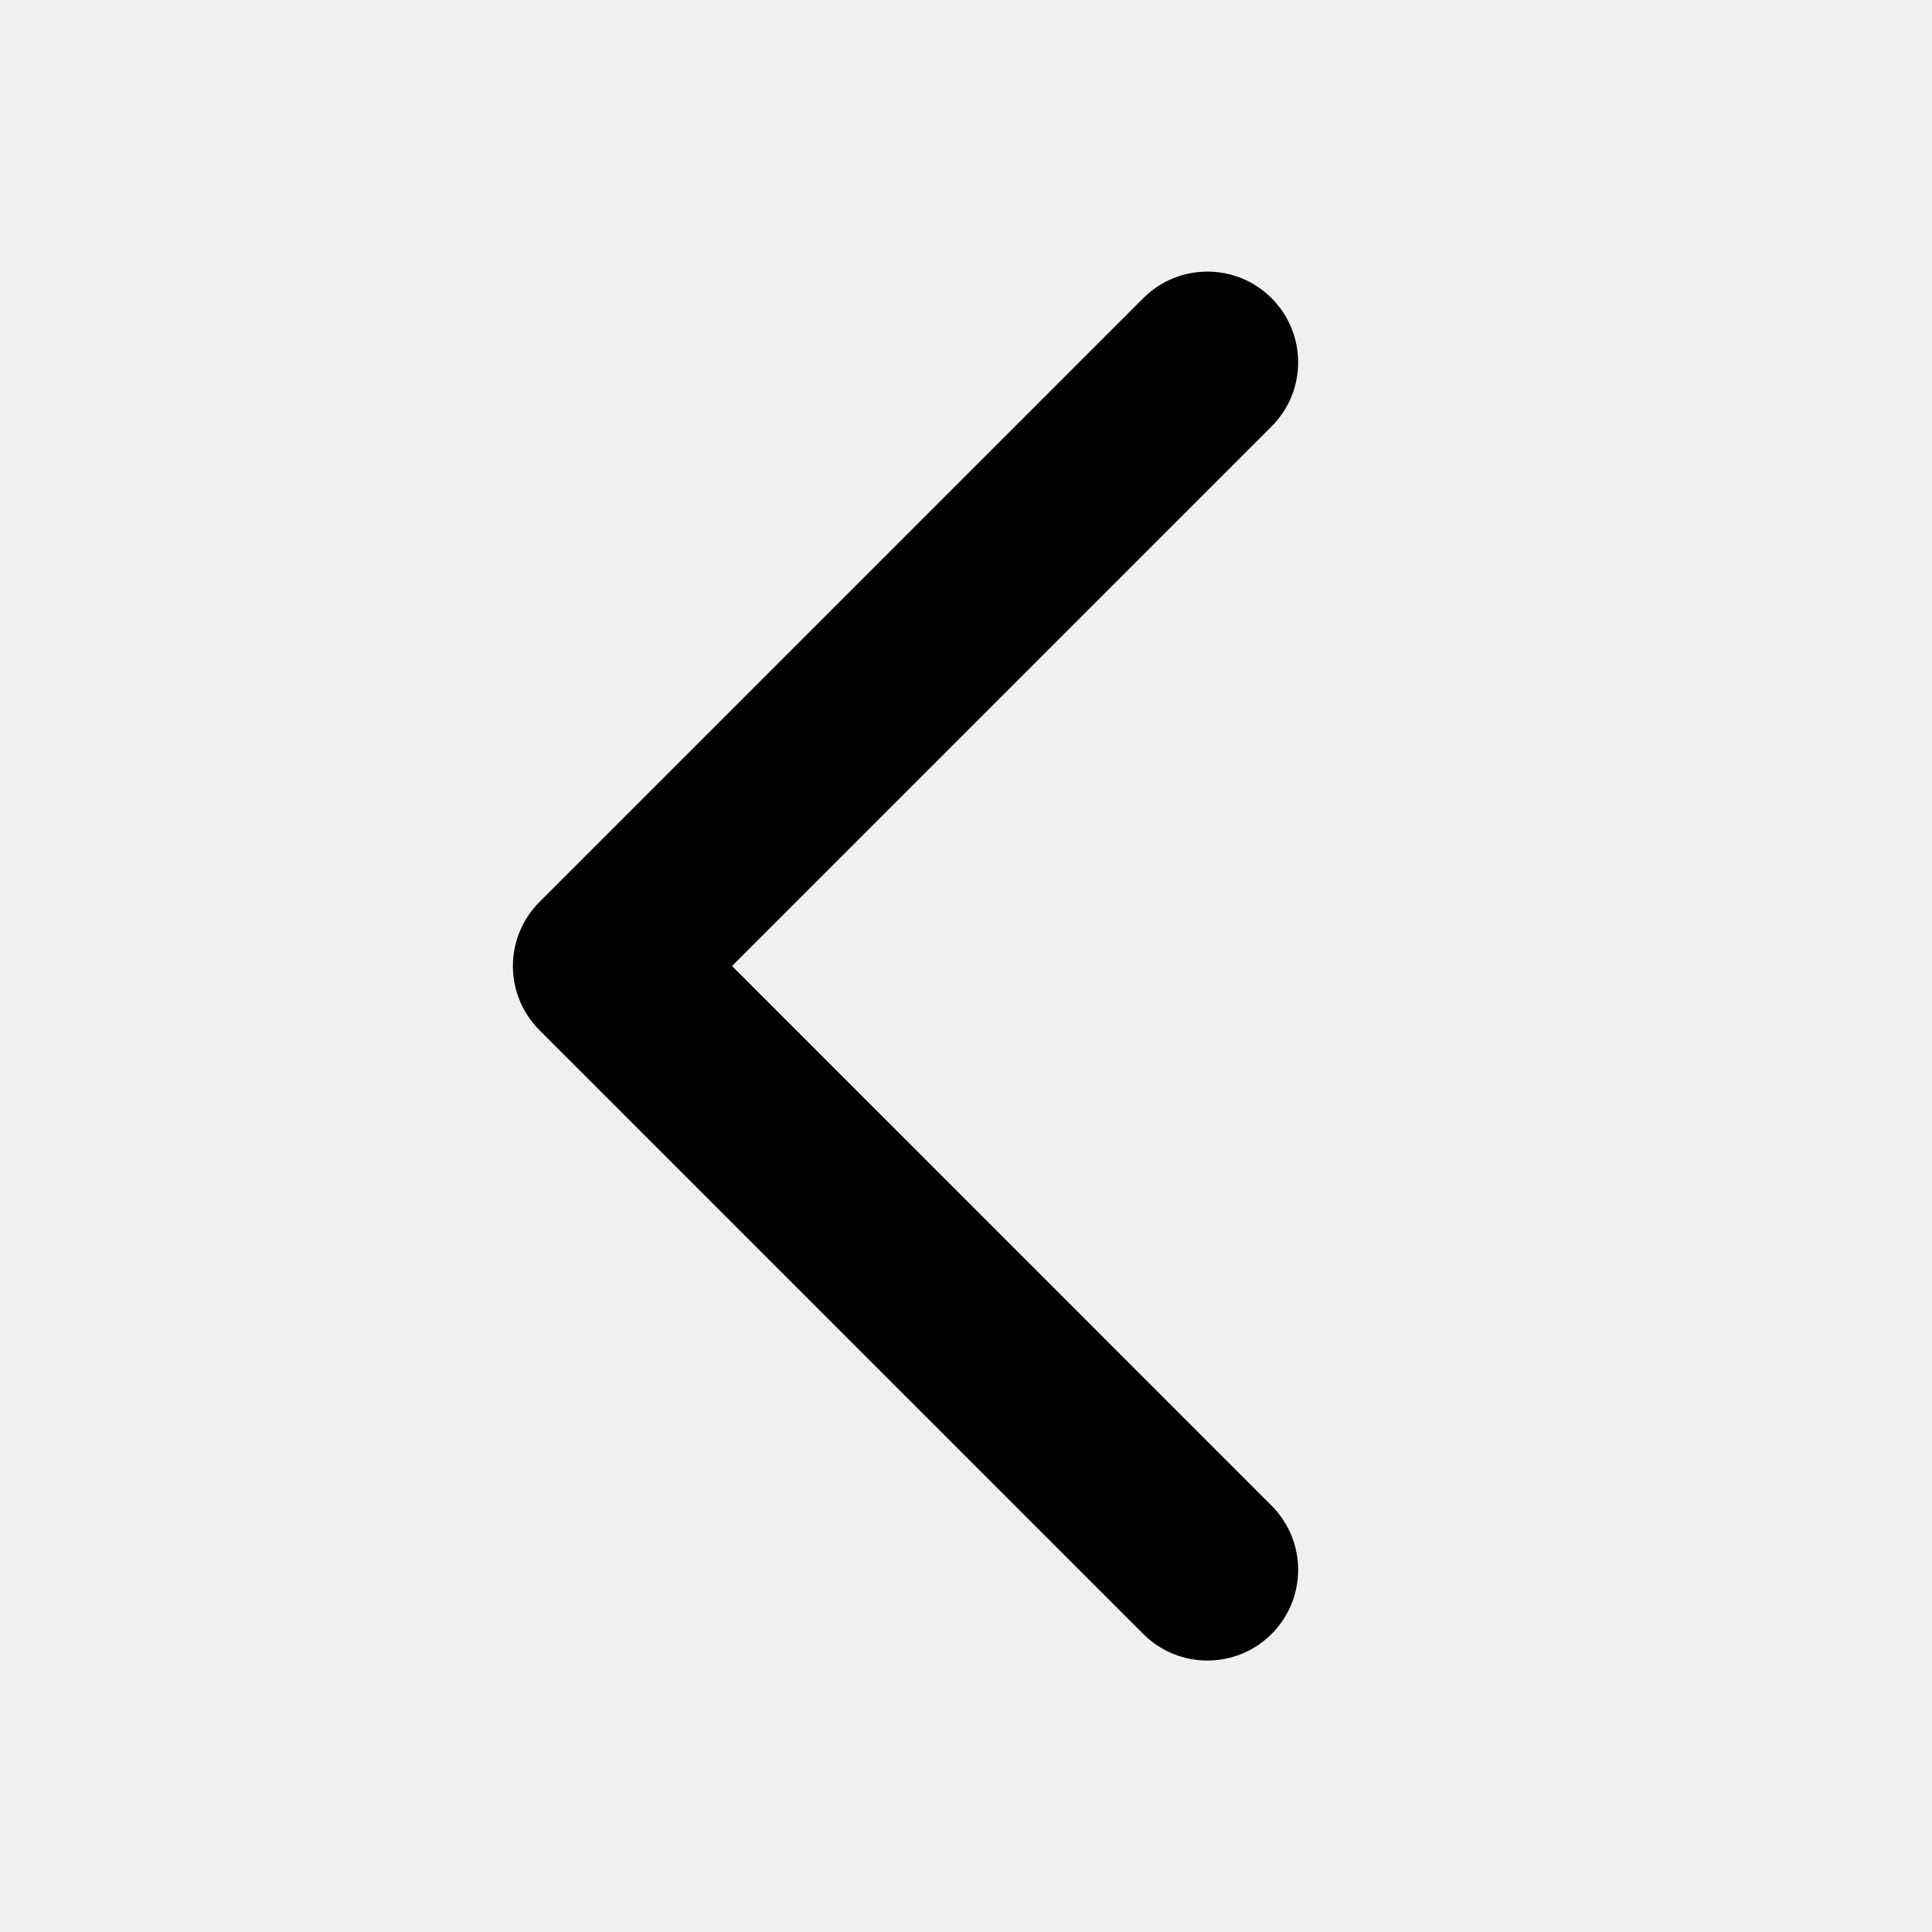
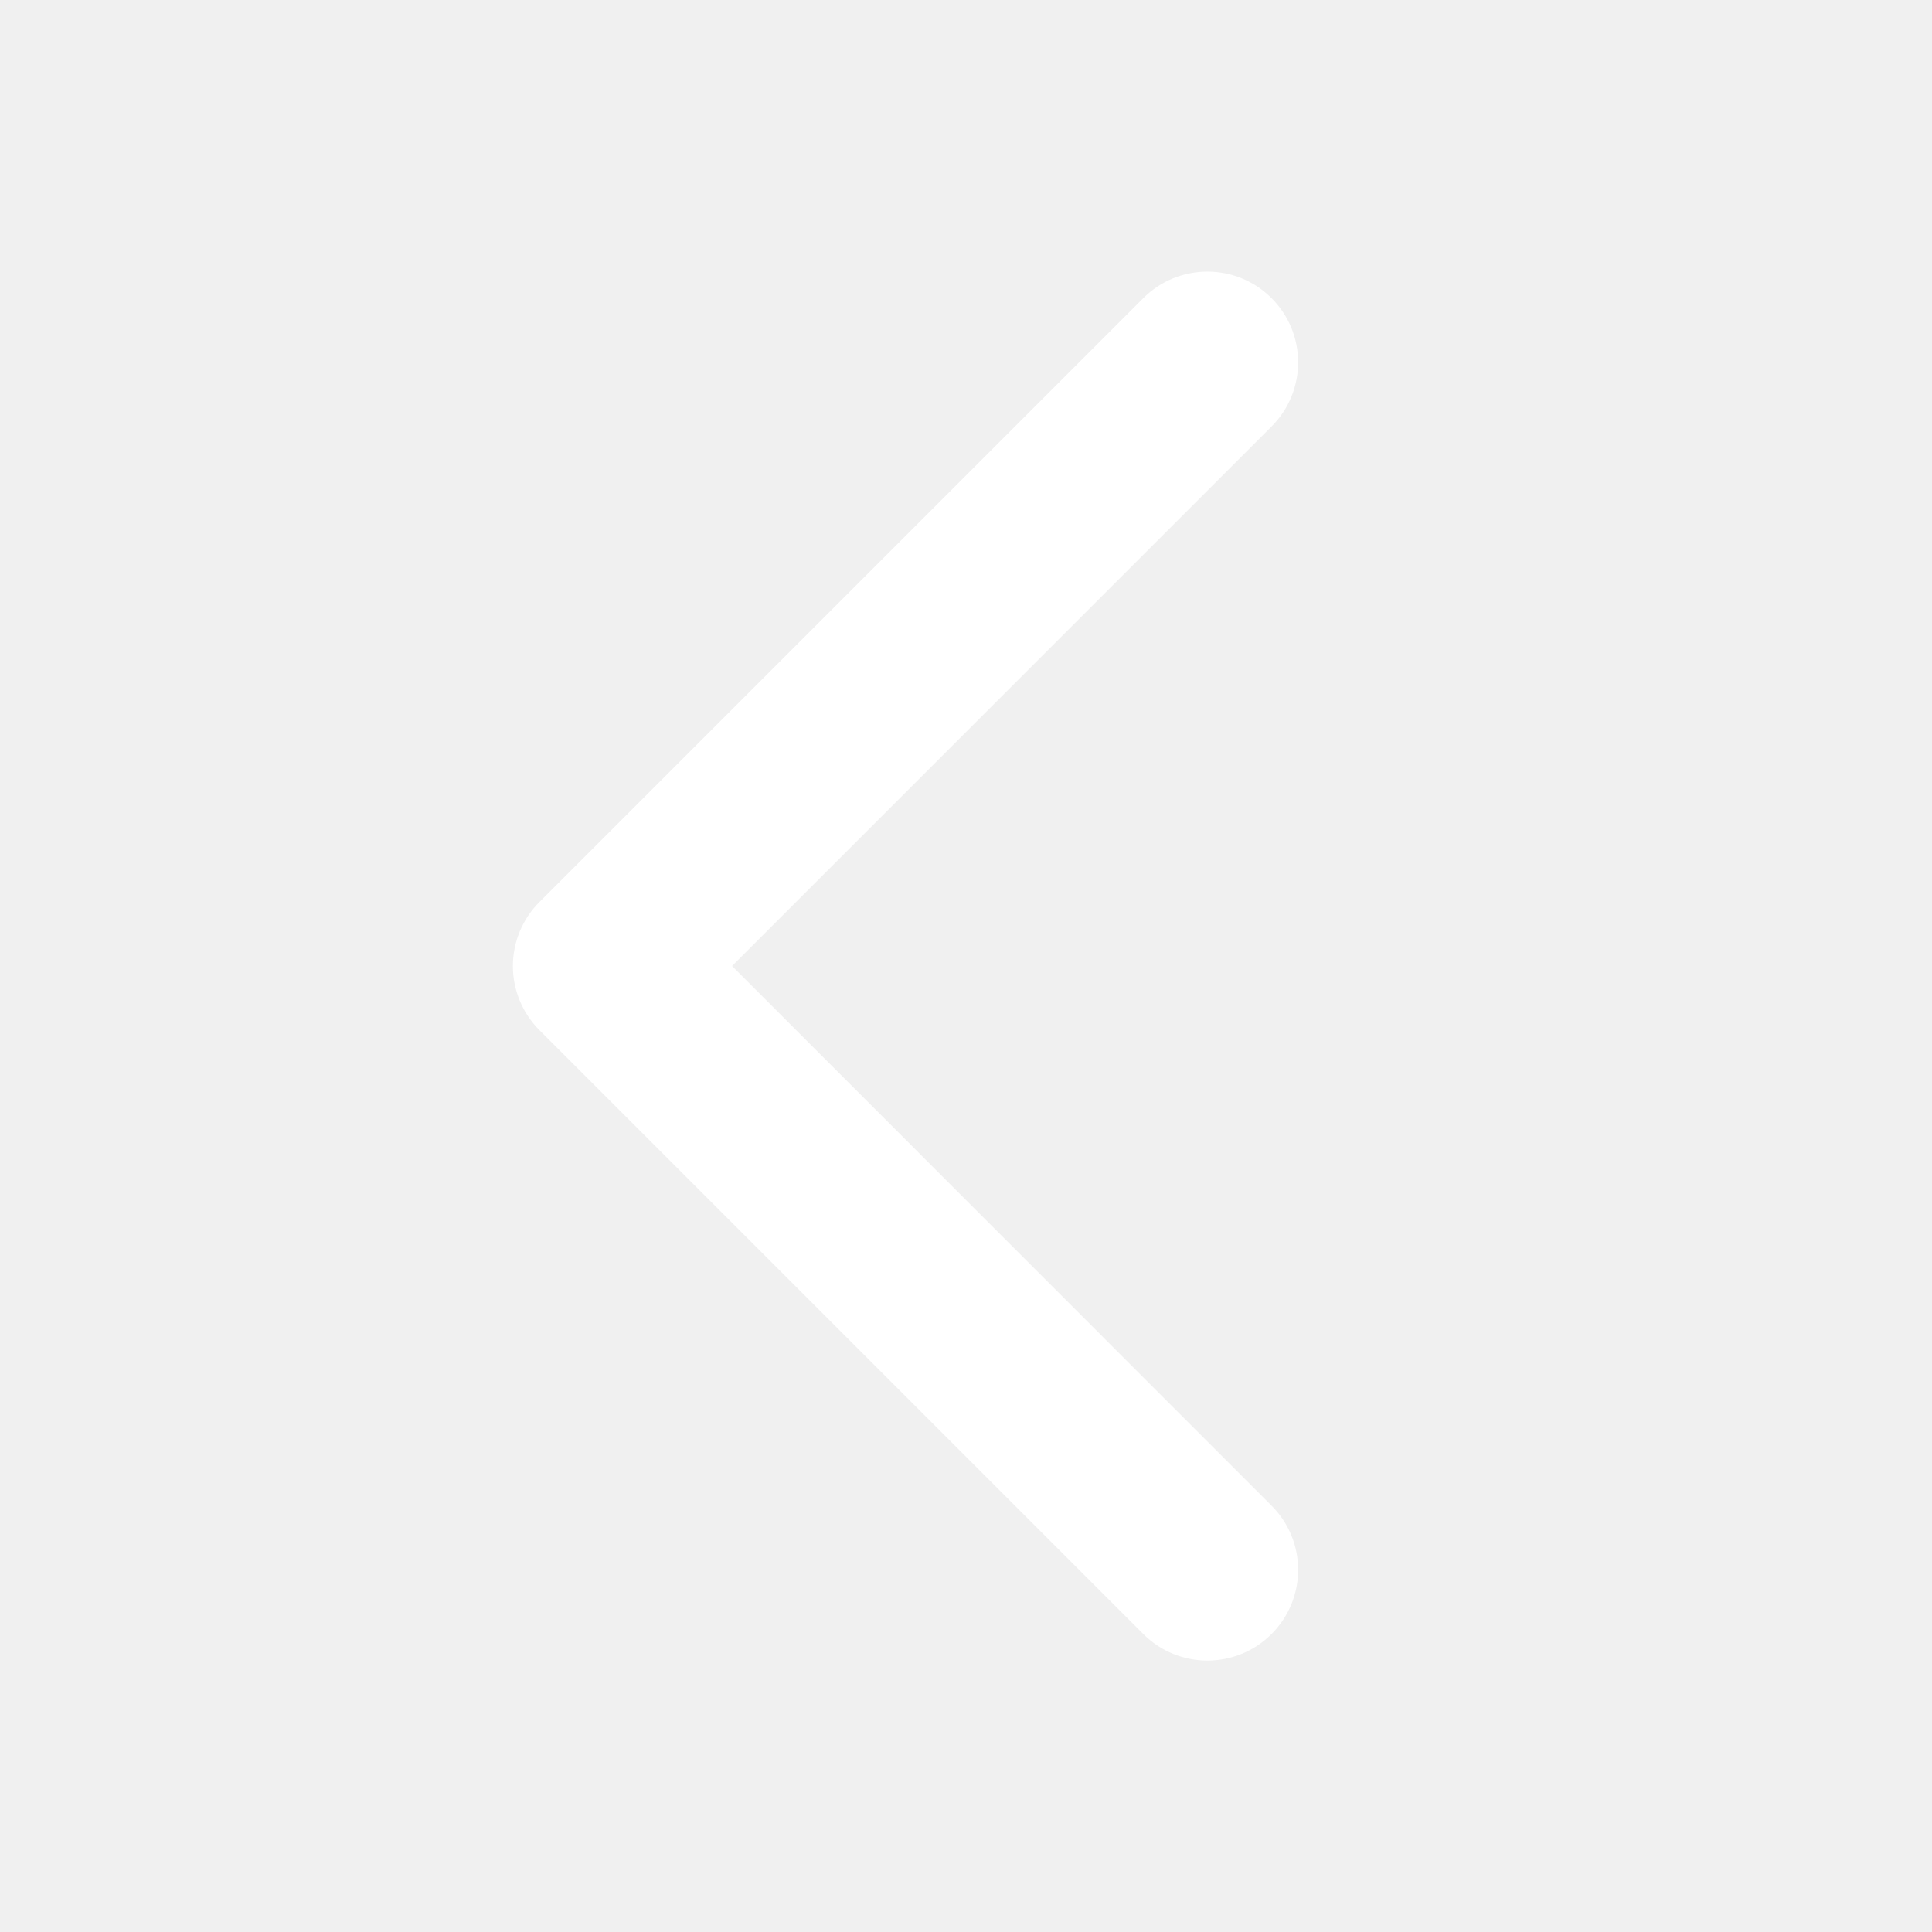
- <svg xmlns="http://www.w3.org/2000/svg" width="32" height="32" fill="#000000" viewBox="0 0 256 256">
+ <svg xmlns="http://www.w3.org/2000/svg" width="24" height="24" fill="#fff" viewBox="0 0 256 256">
  <path d="M168.49,199.51a12,12,0,0,1-17,17l-80-80a12,12,0,0,1,0-17l80-80a12,12,0,0,1,17,17L97,128Z" />
</svg>
